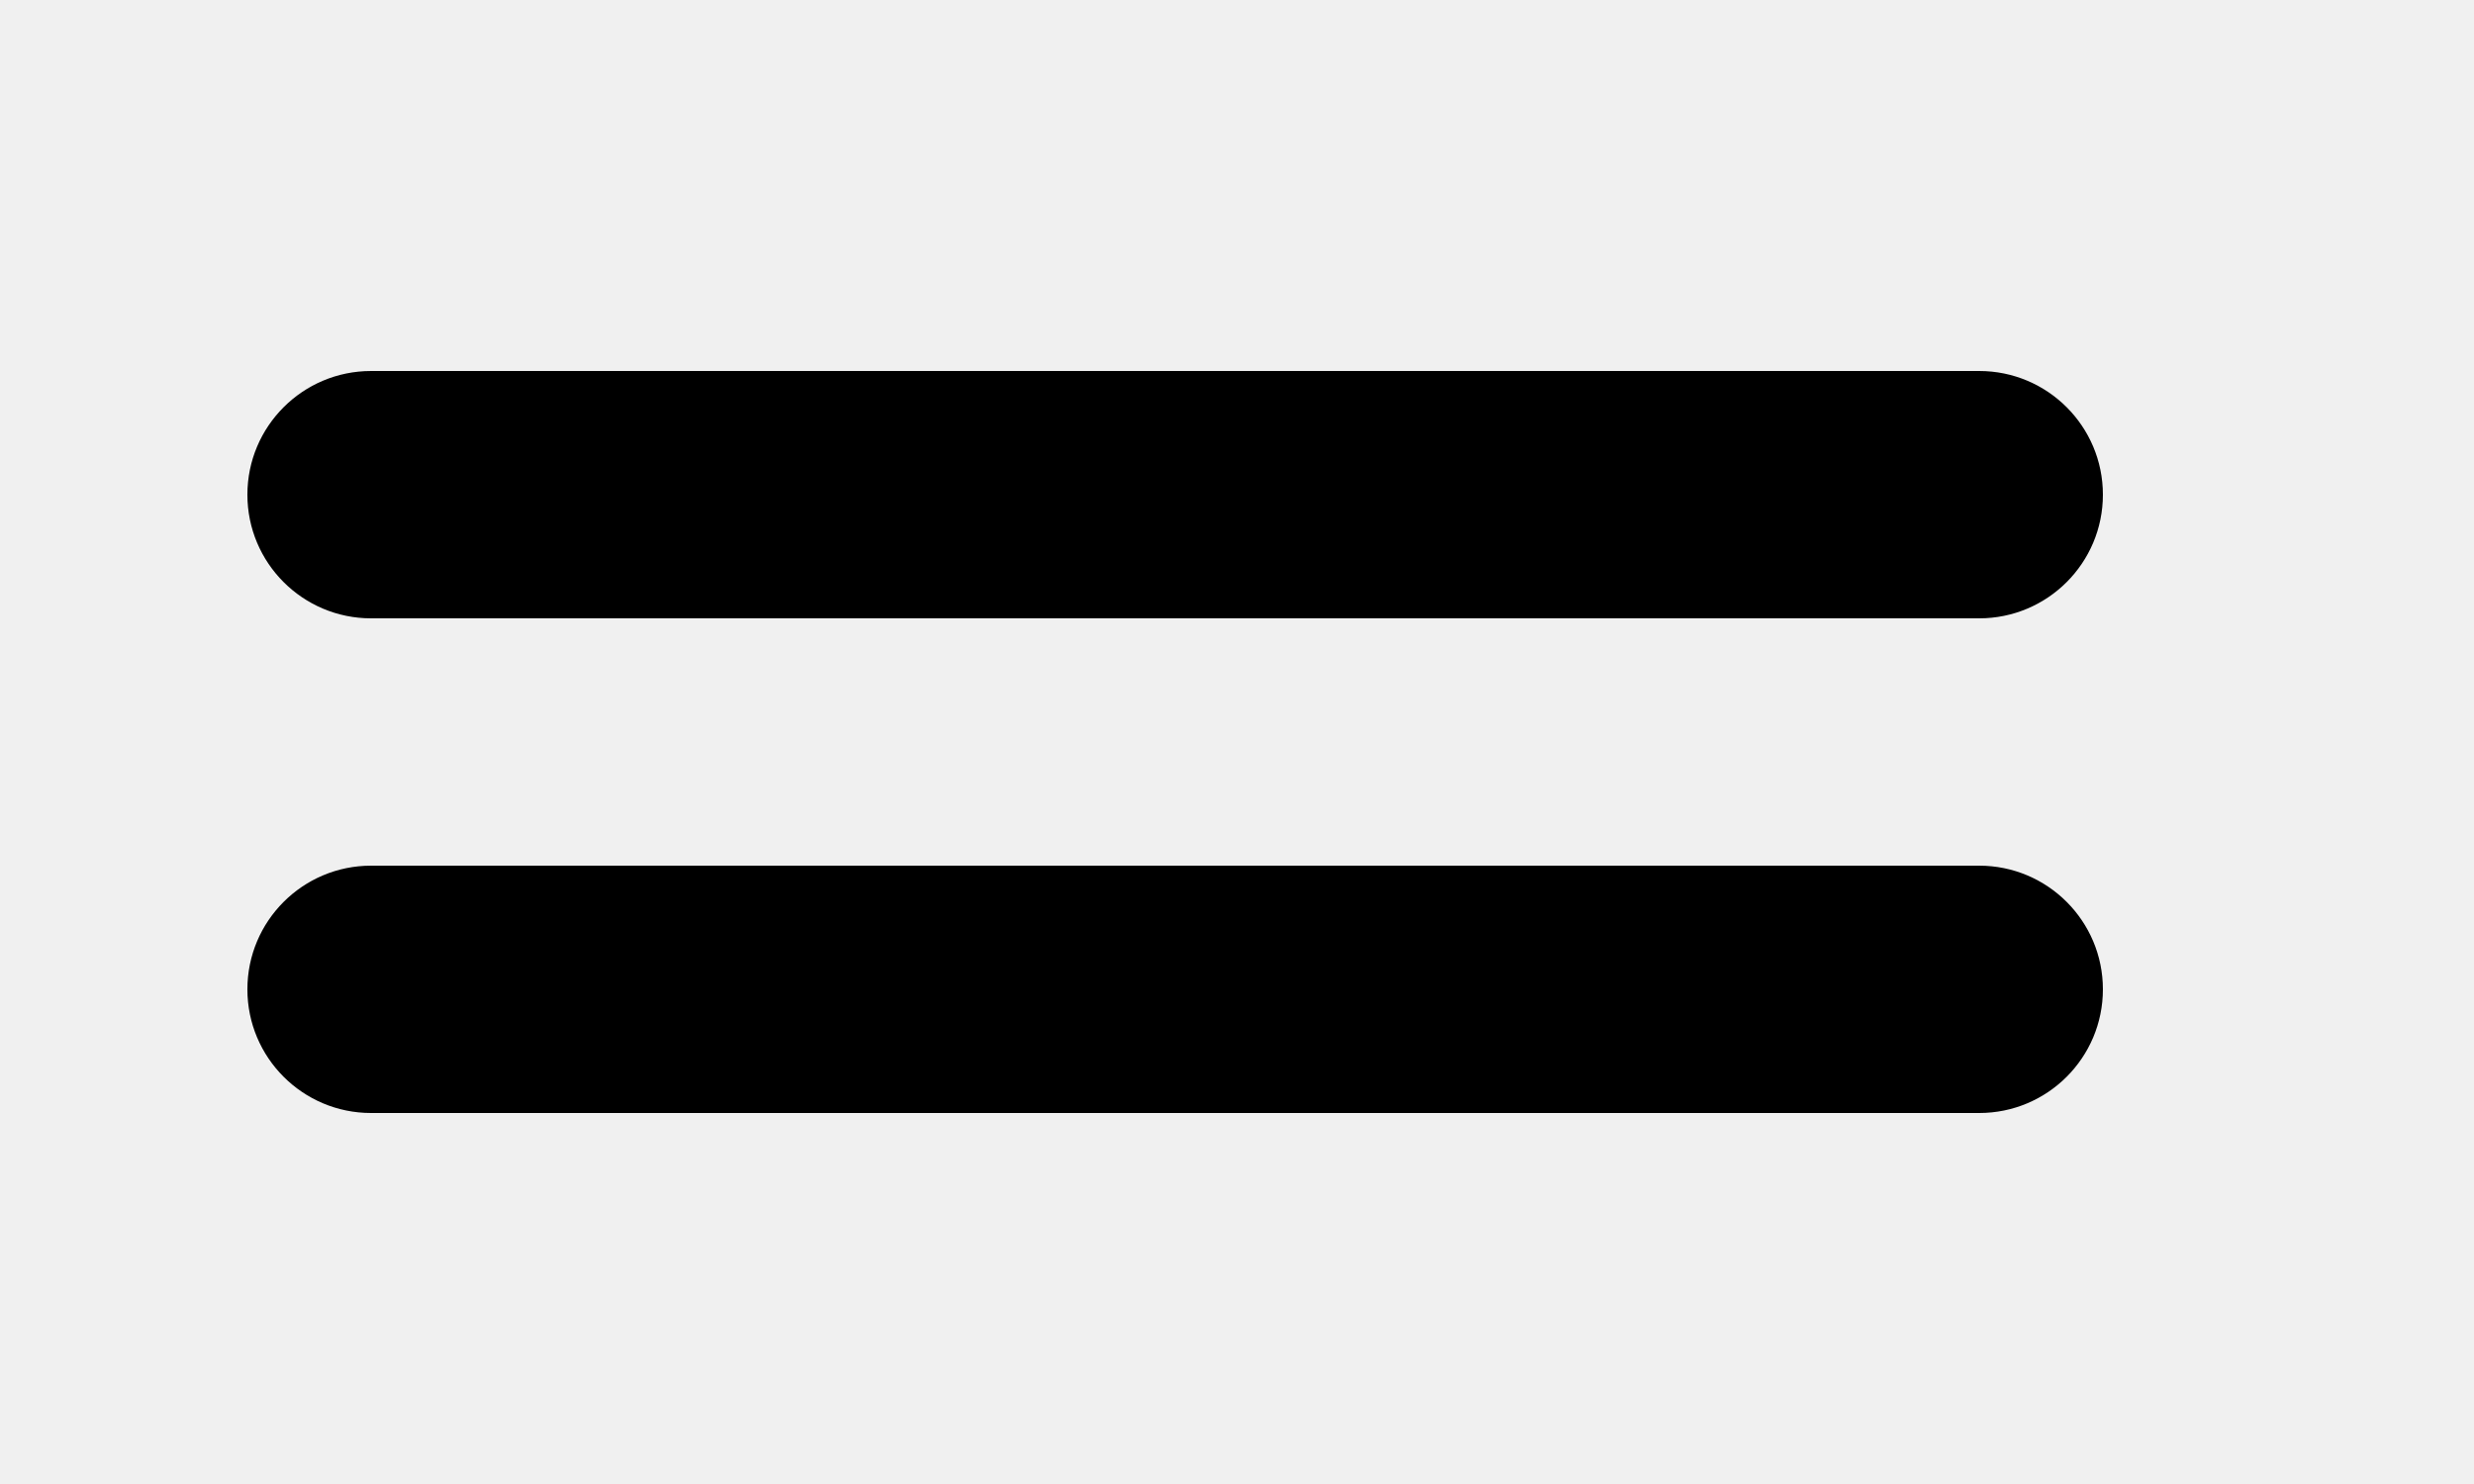
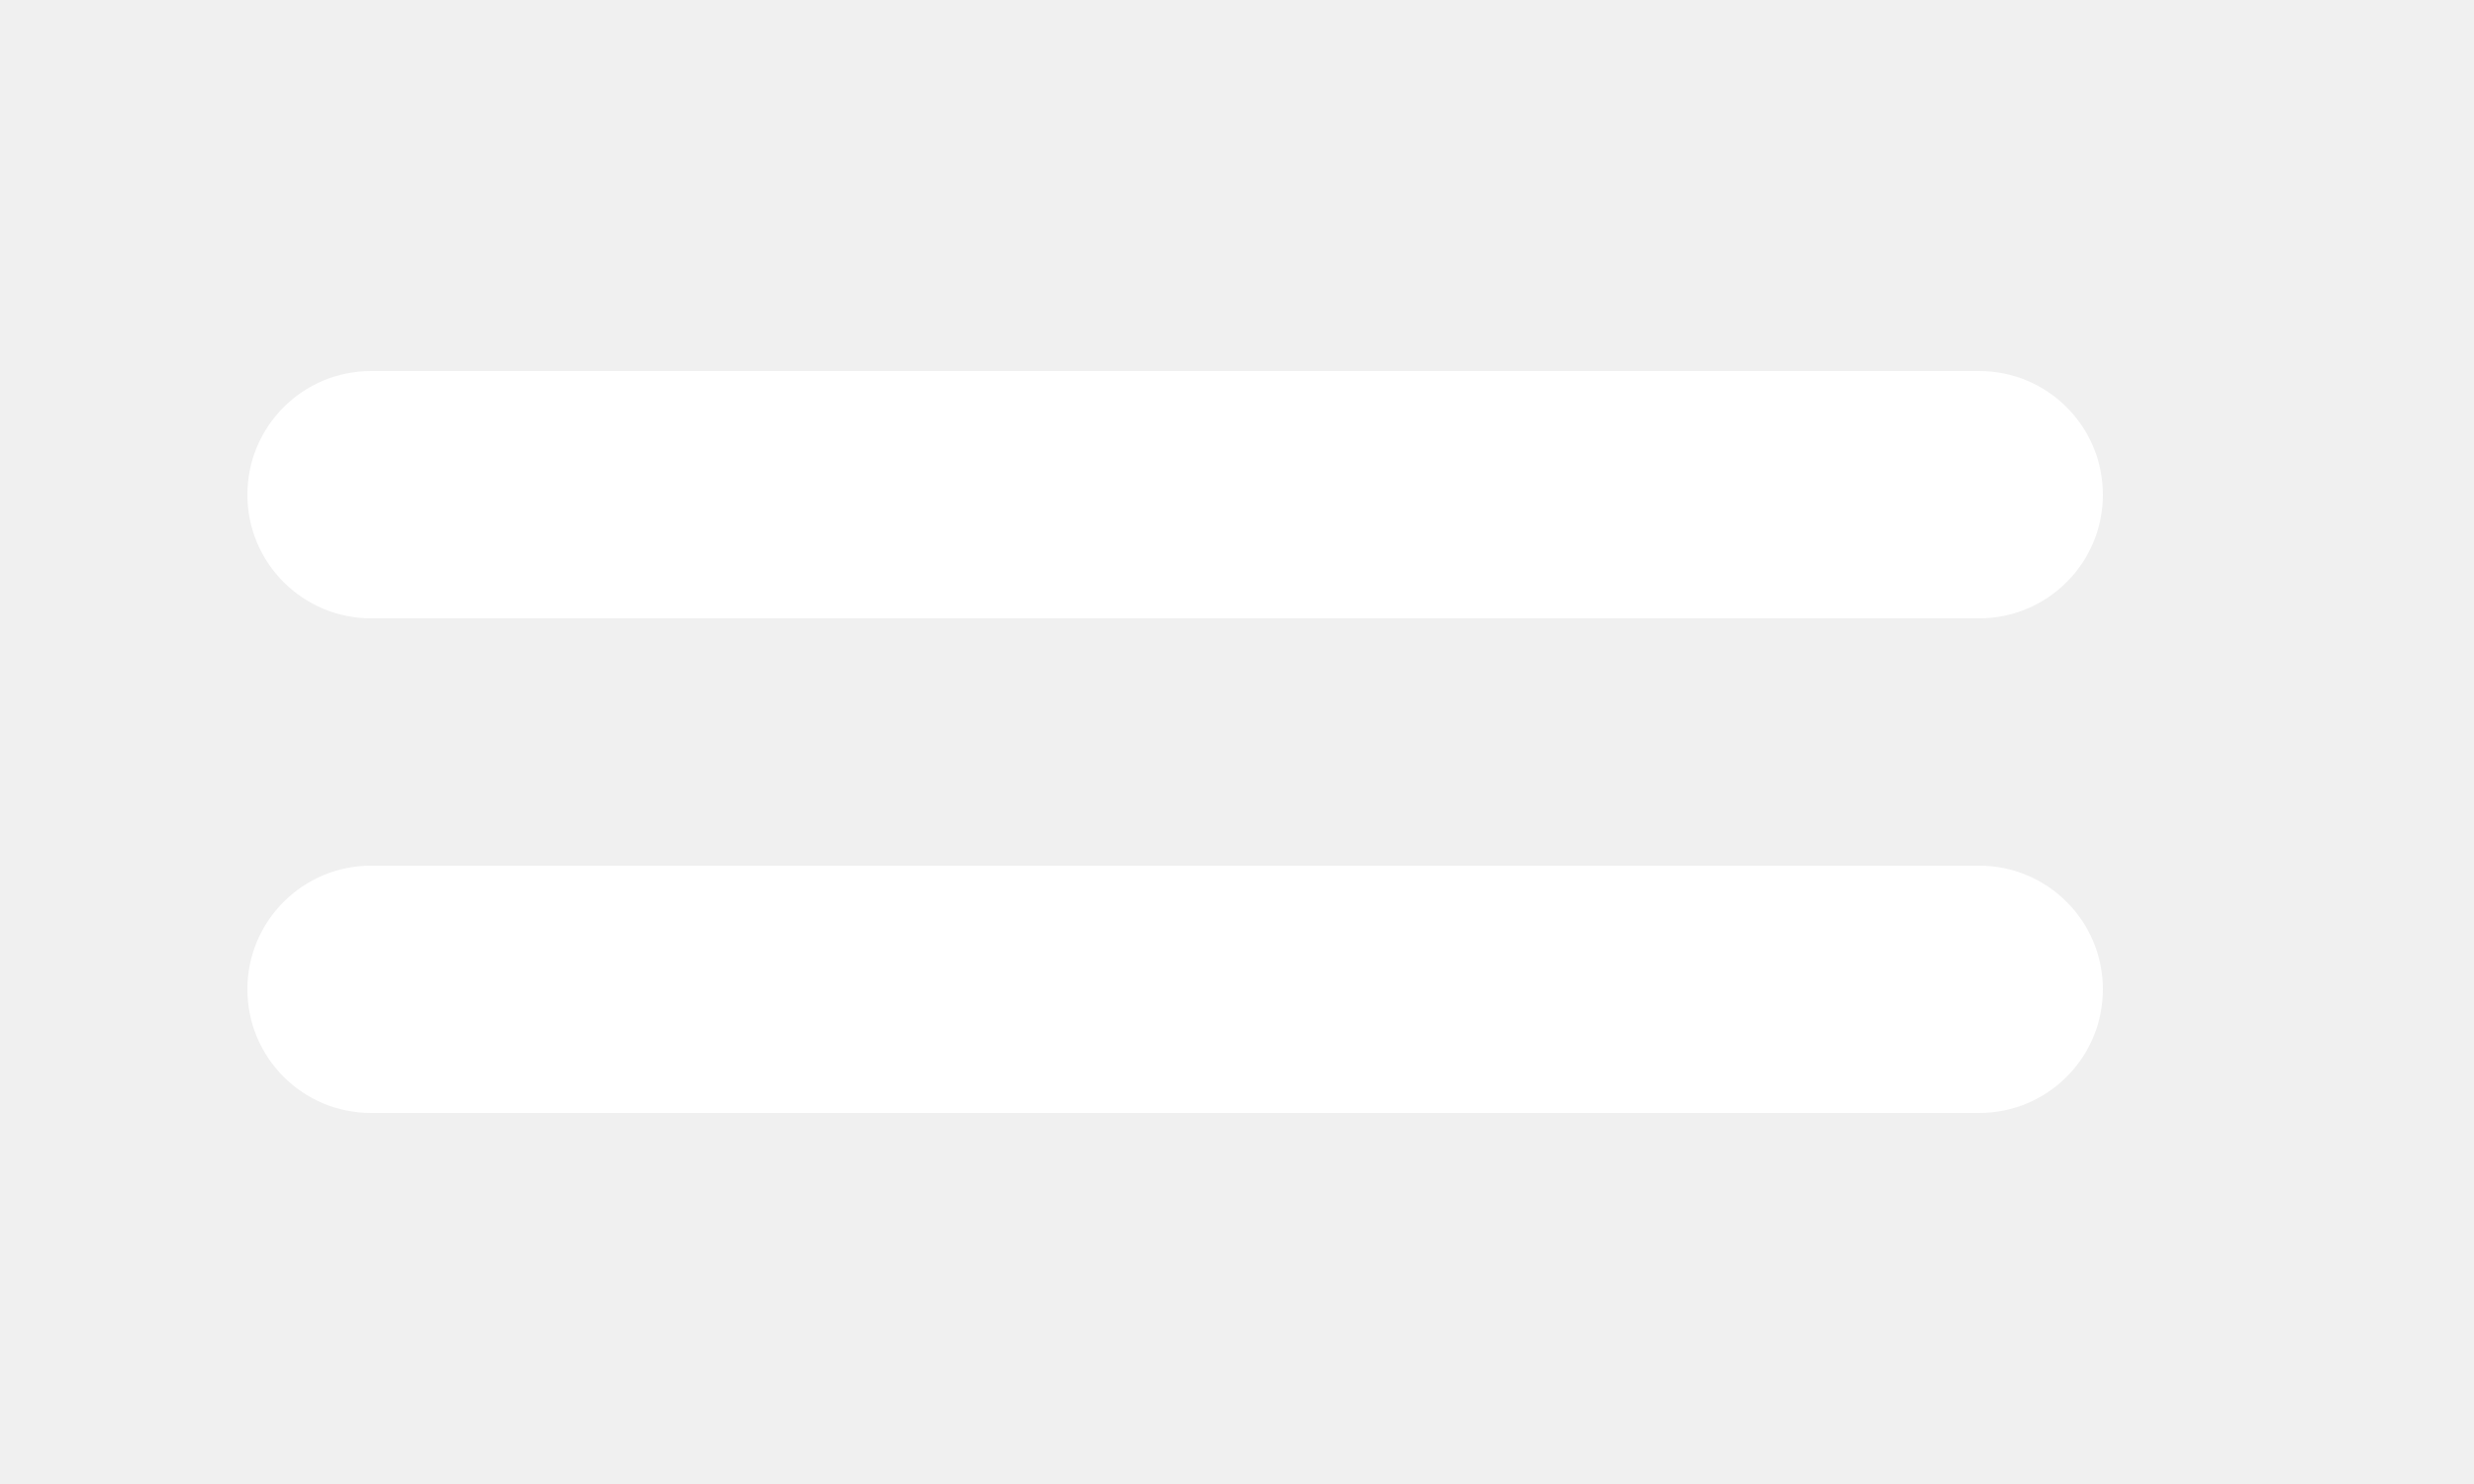
<svg xmlns="http://www.w3.org/2000/svg" width="20" height="12" viewBox="0 0 20 12">
-   <g id="Group_2" data-name="Group 2" transform="translate(-585 -596)">
-     <rect id="Rectangle_3" data-name="Rectangle 3" width="20" height="12" transform="translate(585 596)" fill="rgba(255,255,255,0)" />
-     <g id="Group_1" data-name="Group 1" transform="translate(587.423 598.908)">
-       <rect id="Rectangle_1" data-name="Rectangle 1" width="15" height="2" rx="1" transform="translate(-0.423 0.092)" />
-       <rect id="Rectangle_2" data-name="Rectangle 2" width="15" height="2" rx="1" transform="translate(-0.423 4.092)" />
+   <g id="Group_2_1_" data-name="Group 2 (1)" transform="translate(-585 -596)">
+     <rect id="Rectangle_4" data-name="Rectangle 4" width="20" height="12" transform="translate(585 596)" fill="rgba(255,255,255,0)" />
+     <g id="Group_3" data-name="Group 3" transform="translate(587.423 598.908)">
+       <rect id="Rectangle_5" data-name="Rectangle 5" width="15" height="2" rx="1" transform="translate(-0.423 0.092)" fill="#fff" />
+       <rect id="Rectangle_6" data-name="Rectangle 6" width="15" height="2" rx="1" transform="translate(-0.423 4.092)" fill="#fff" />
    </g>
  </g>
</svg>
